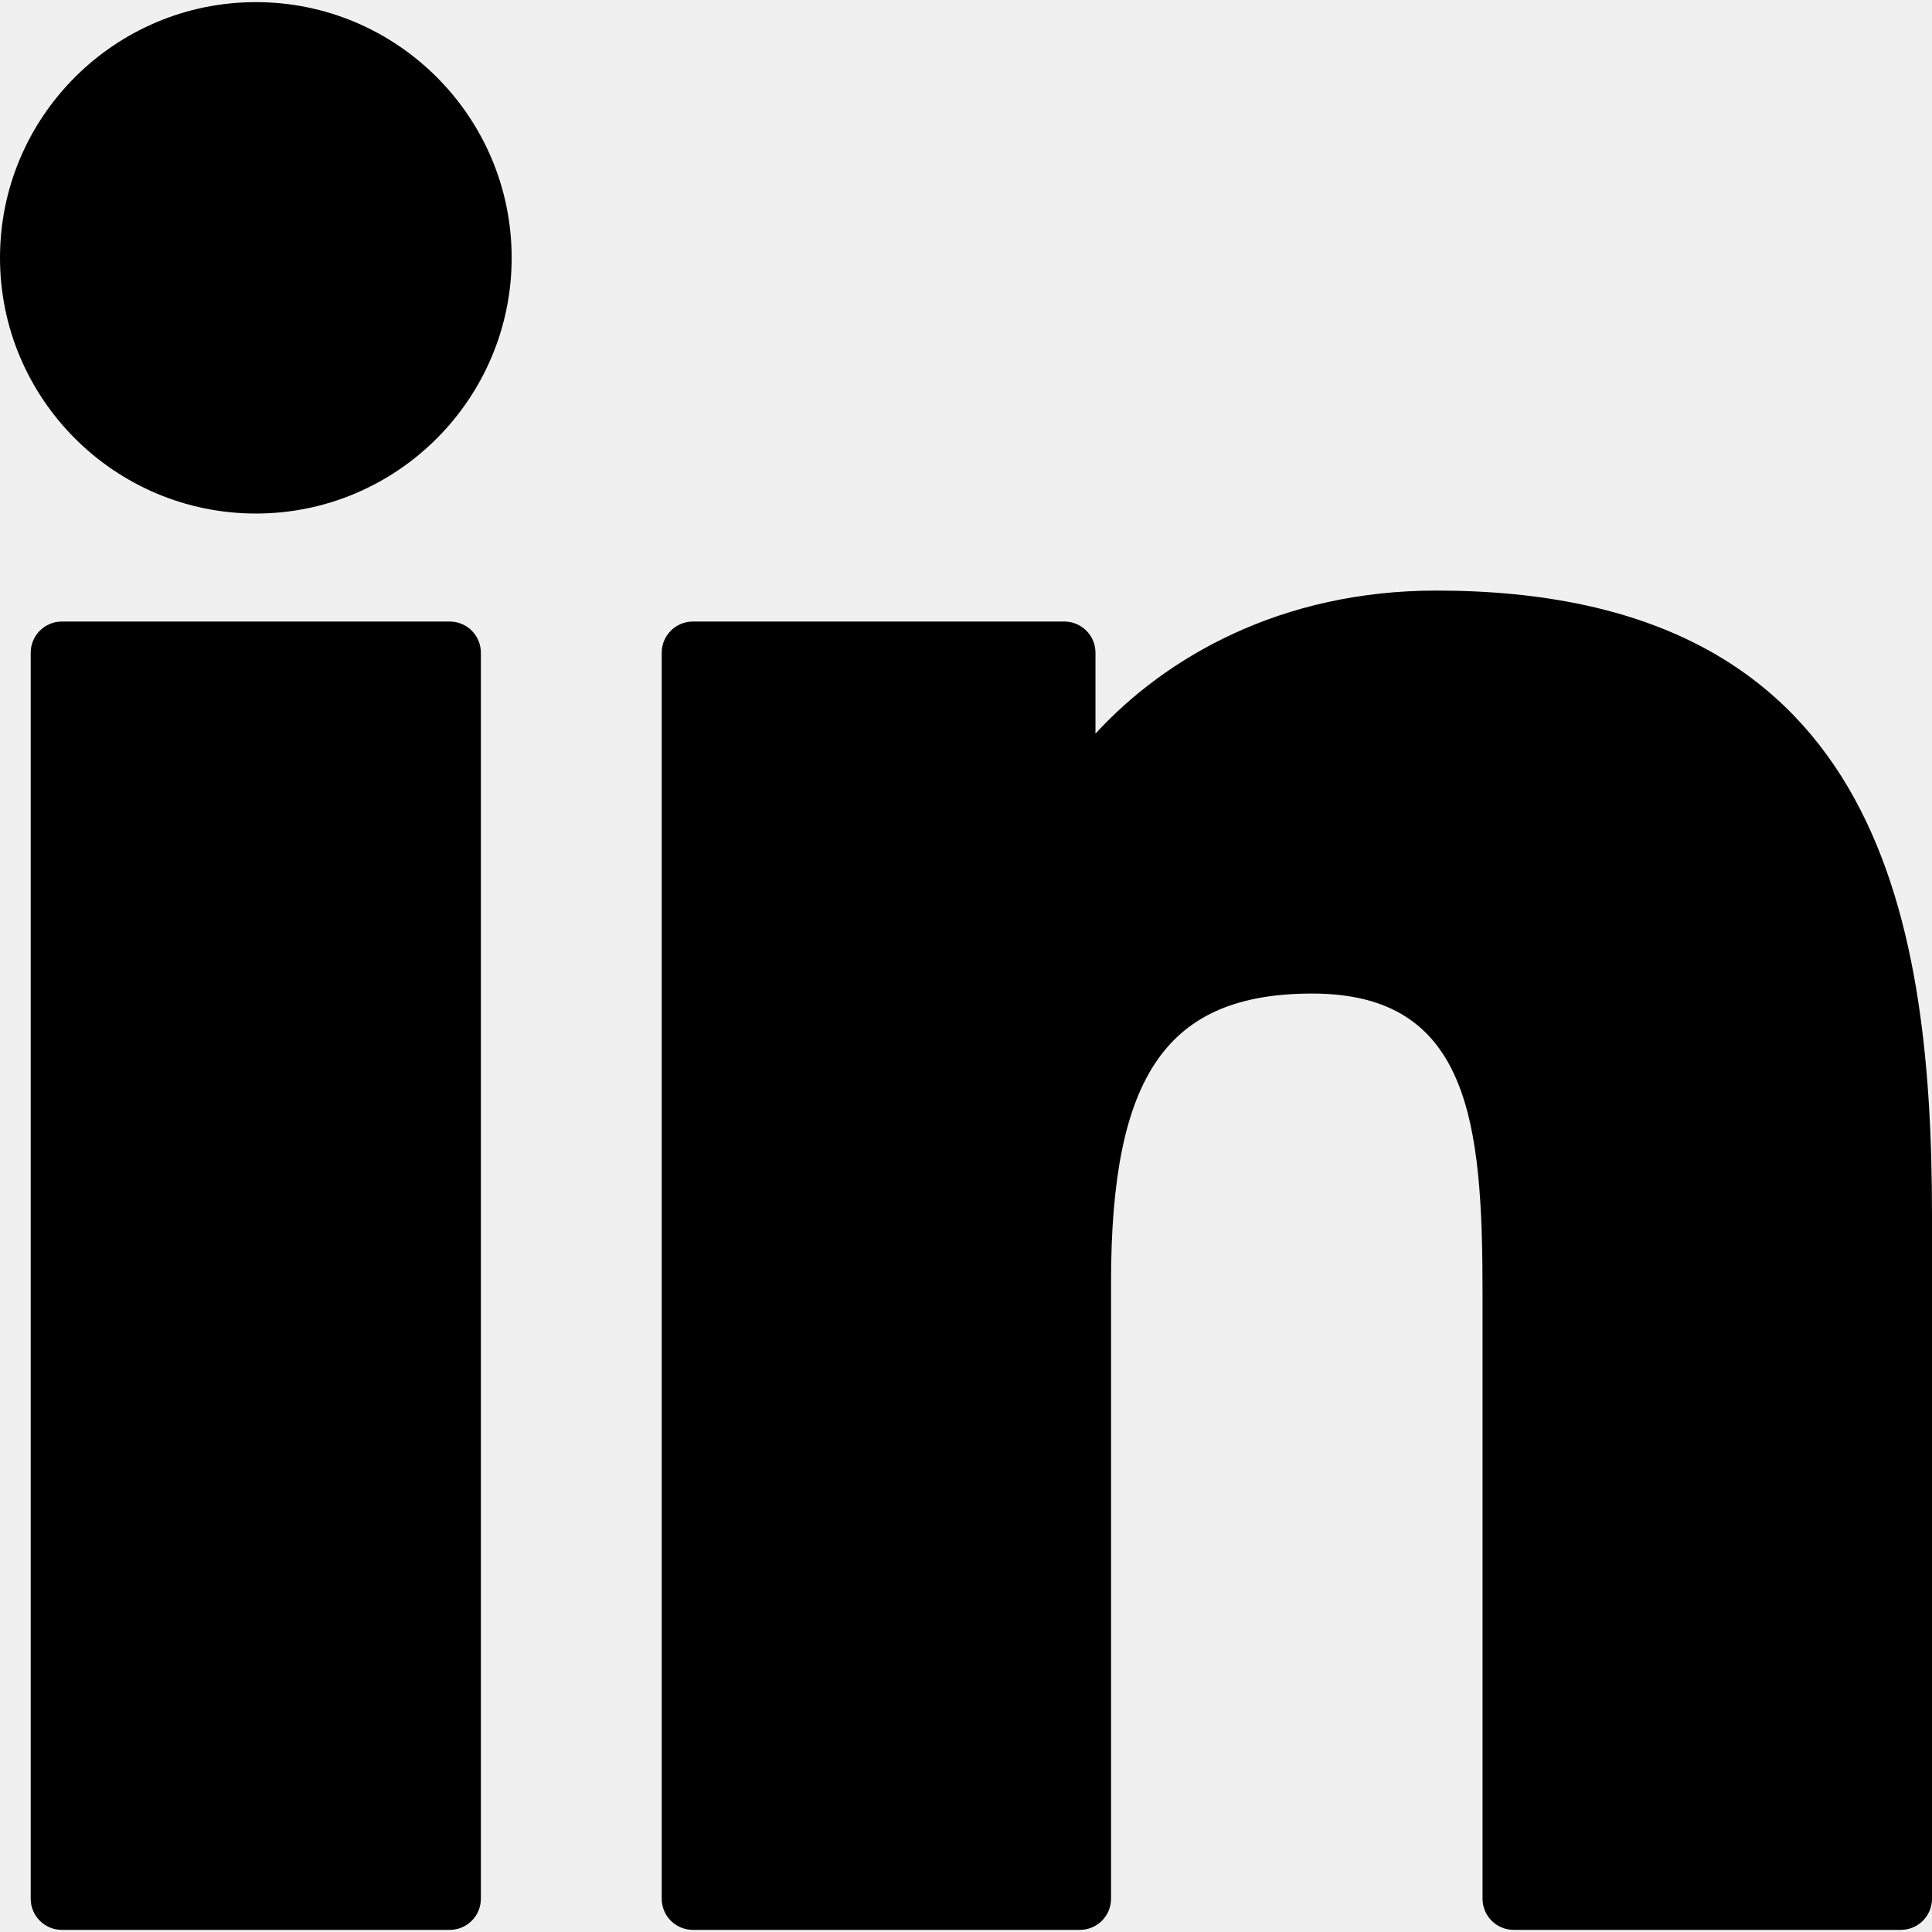
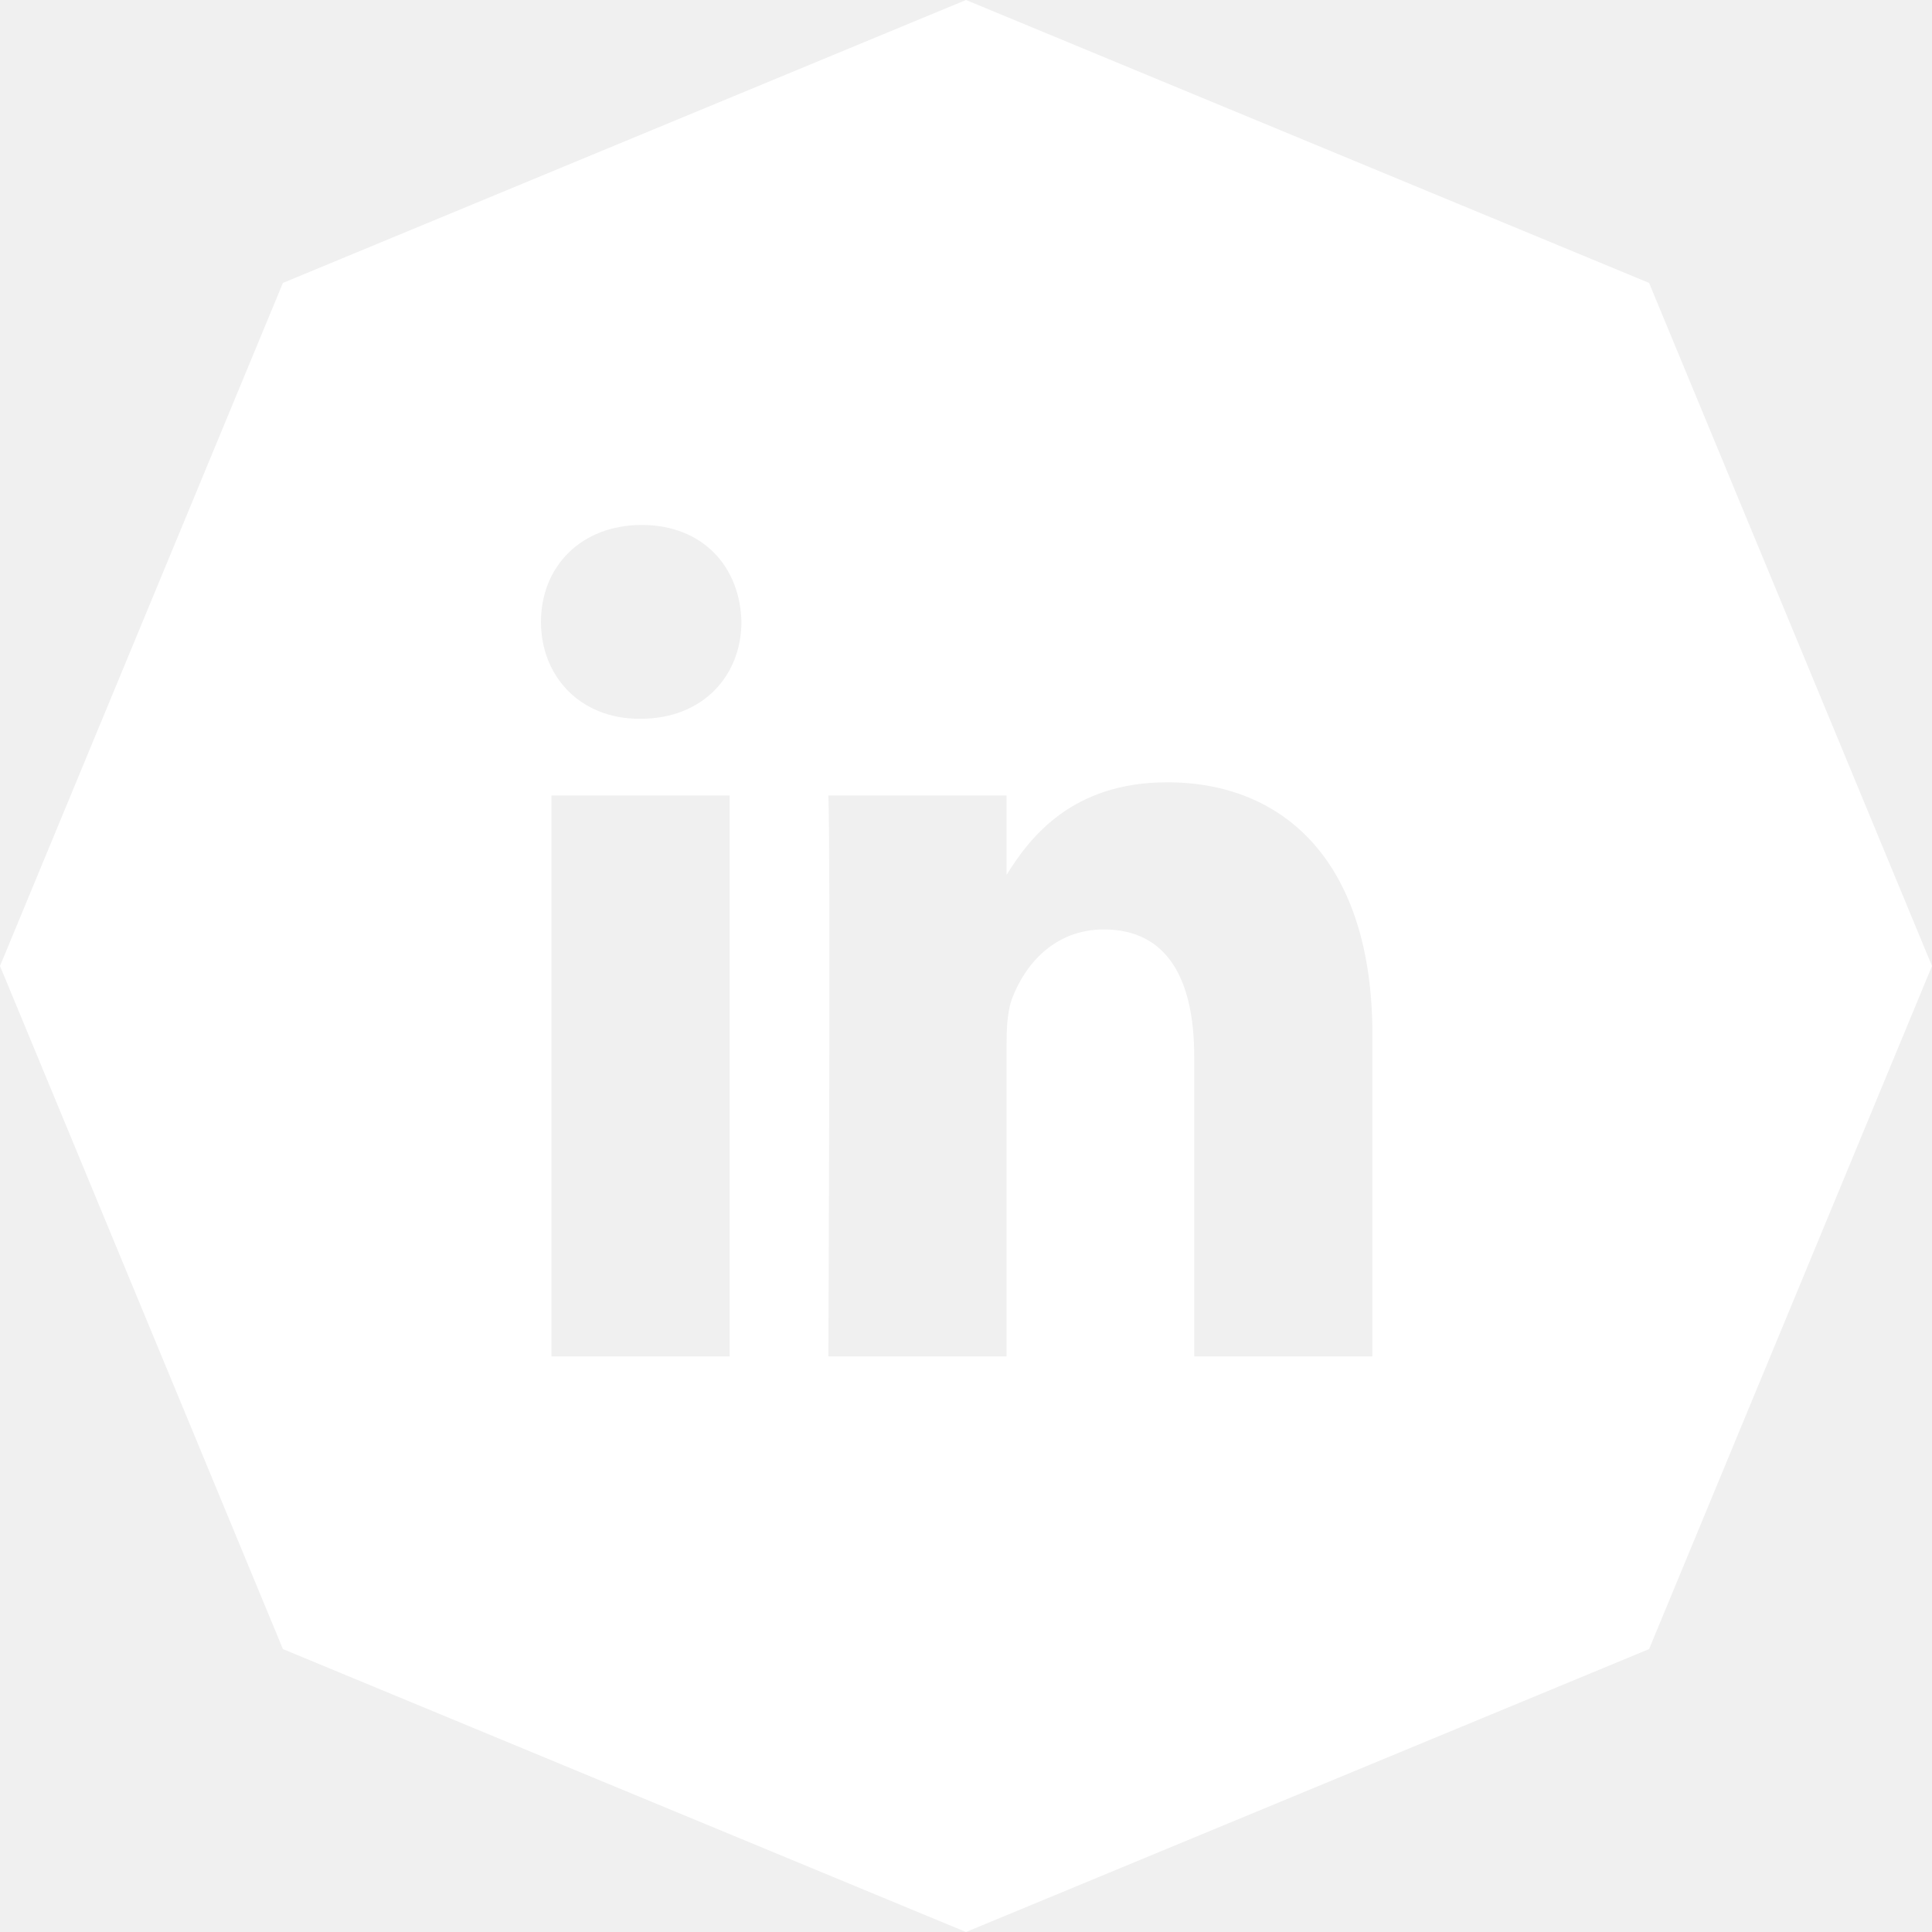
- <svg xmlns="http://www.w3.org/2000/svg" fill="#000000" height="800px" width="800px" version="1.1" id="Layer_1" viewBox="0 0 310 310" xml:space="preserve">
-   <g id="XMLID_801_">
-     <path id="XMLID_802_" d="M72.16,99.73H9.927c-2.762,0-5,2.239-5,5v199.928c0,2.762,2.238,5,5,5H72.16c2.762,0,5-2.238,5-5V104.73   C77.16,101.969,74.922,99.73,72.16,99.73z" />
-     <path id="XMLID_803_" d="M41.066,0.341C18.422,0.341,0,18.743,0,41.362C0,63.991,18.422,82.4,41.066,82.4   c22.626,0,41.033-18.41,41.033-41.038C82.1,18.743,63.692,0.341,41.066,0.341z" />
-     <path id="XMLID_804_" d="M230.454,94.761c-24.995,0-43.472,10.745-54.679,22.954V104.73c0-2.761-2.238-5-5-5h-59.599   c-2.762,0-5,2.239-5,5v199.928c0,2.762,2.238,5,5,5h62.097c2.762,0,5-2.238,5-5v-98.918c0-33.333,9.054-46.319,32.29-46.319   c25.306,0,27.317,20.818,27.317,48.034v97.204c0,2.762,2.238,5,5,5H305c2.762,0,5-2.238,5-5V194.995   C310,145.43,300.549,94.761,230.454,94.761z" />
-   </g>
+ <svg xmlns="http://www.w3.org/2000/svg" width="25" height="25" viewBox="0 0 25 25" fill="none">
+   <path fill-rule="evenodd" clip-rule="evenodd" d="M21.339 3.661L12.5 0L3.661 3.661L0 12.5L3.661 21.339L12.5 25L21.339 21.339L25 12.5L21.339 3.661ZM9.442 10.293V17.552H7.136V10.293H9.442ZM9.594 8.047C9.594 8.744 9.094 9.301 8.29 9.301H8.274C7.5 9.301 7 8.744 7 8.047C7 7.335 7.516 6.793 8.305 6.793C9.094 6.793 9.579 7.335 9.594 8.047ZM13.025 17.552H10.719C10.719 17.552 10.749 10.974 10.719 10.293H13.025V11.321C13.331 10.826 13.88 10.123 15.104 10.123C16.621 10.123 17.759 11.16 17.759 13.39V17.552H15.453V13.668C15.453 12.693 15.119 12.027 14.284 12.027C13.647 12.027 13.268 12.476 13.101 12.909C13.062 13.007 13.042 13.129 13.032 13.261C13.027 13.338 13.025 13.418 13.025 13.498V17.552Z" fill="white" />
</svg>
